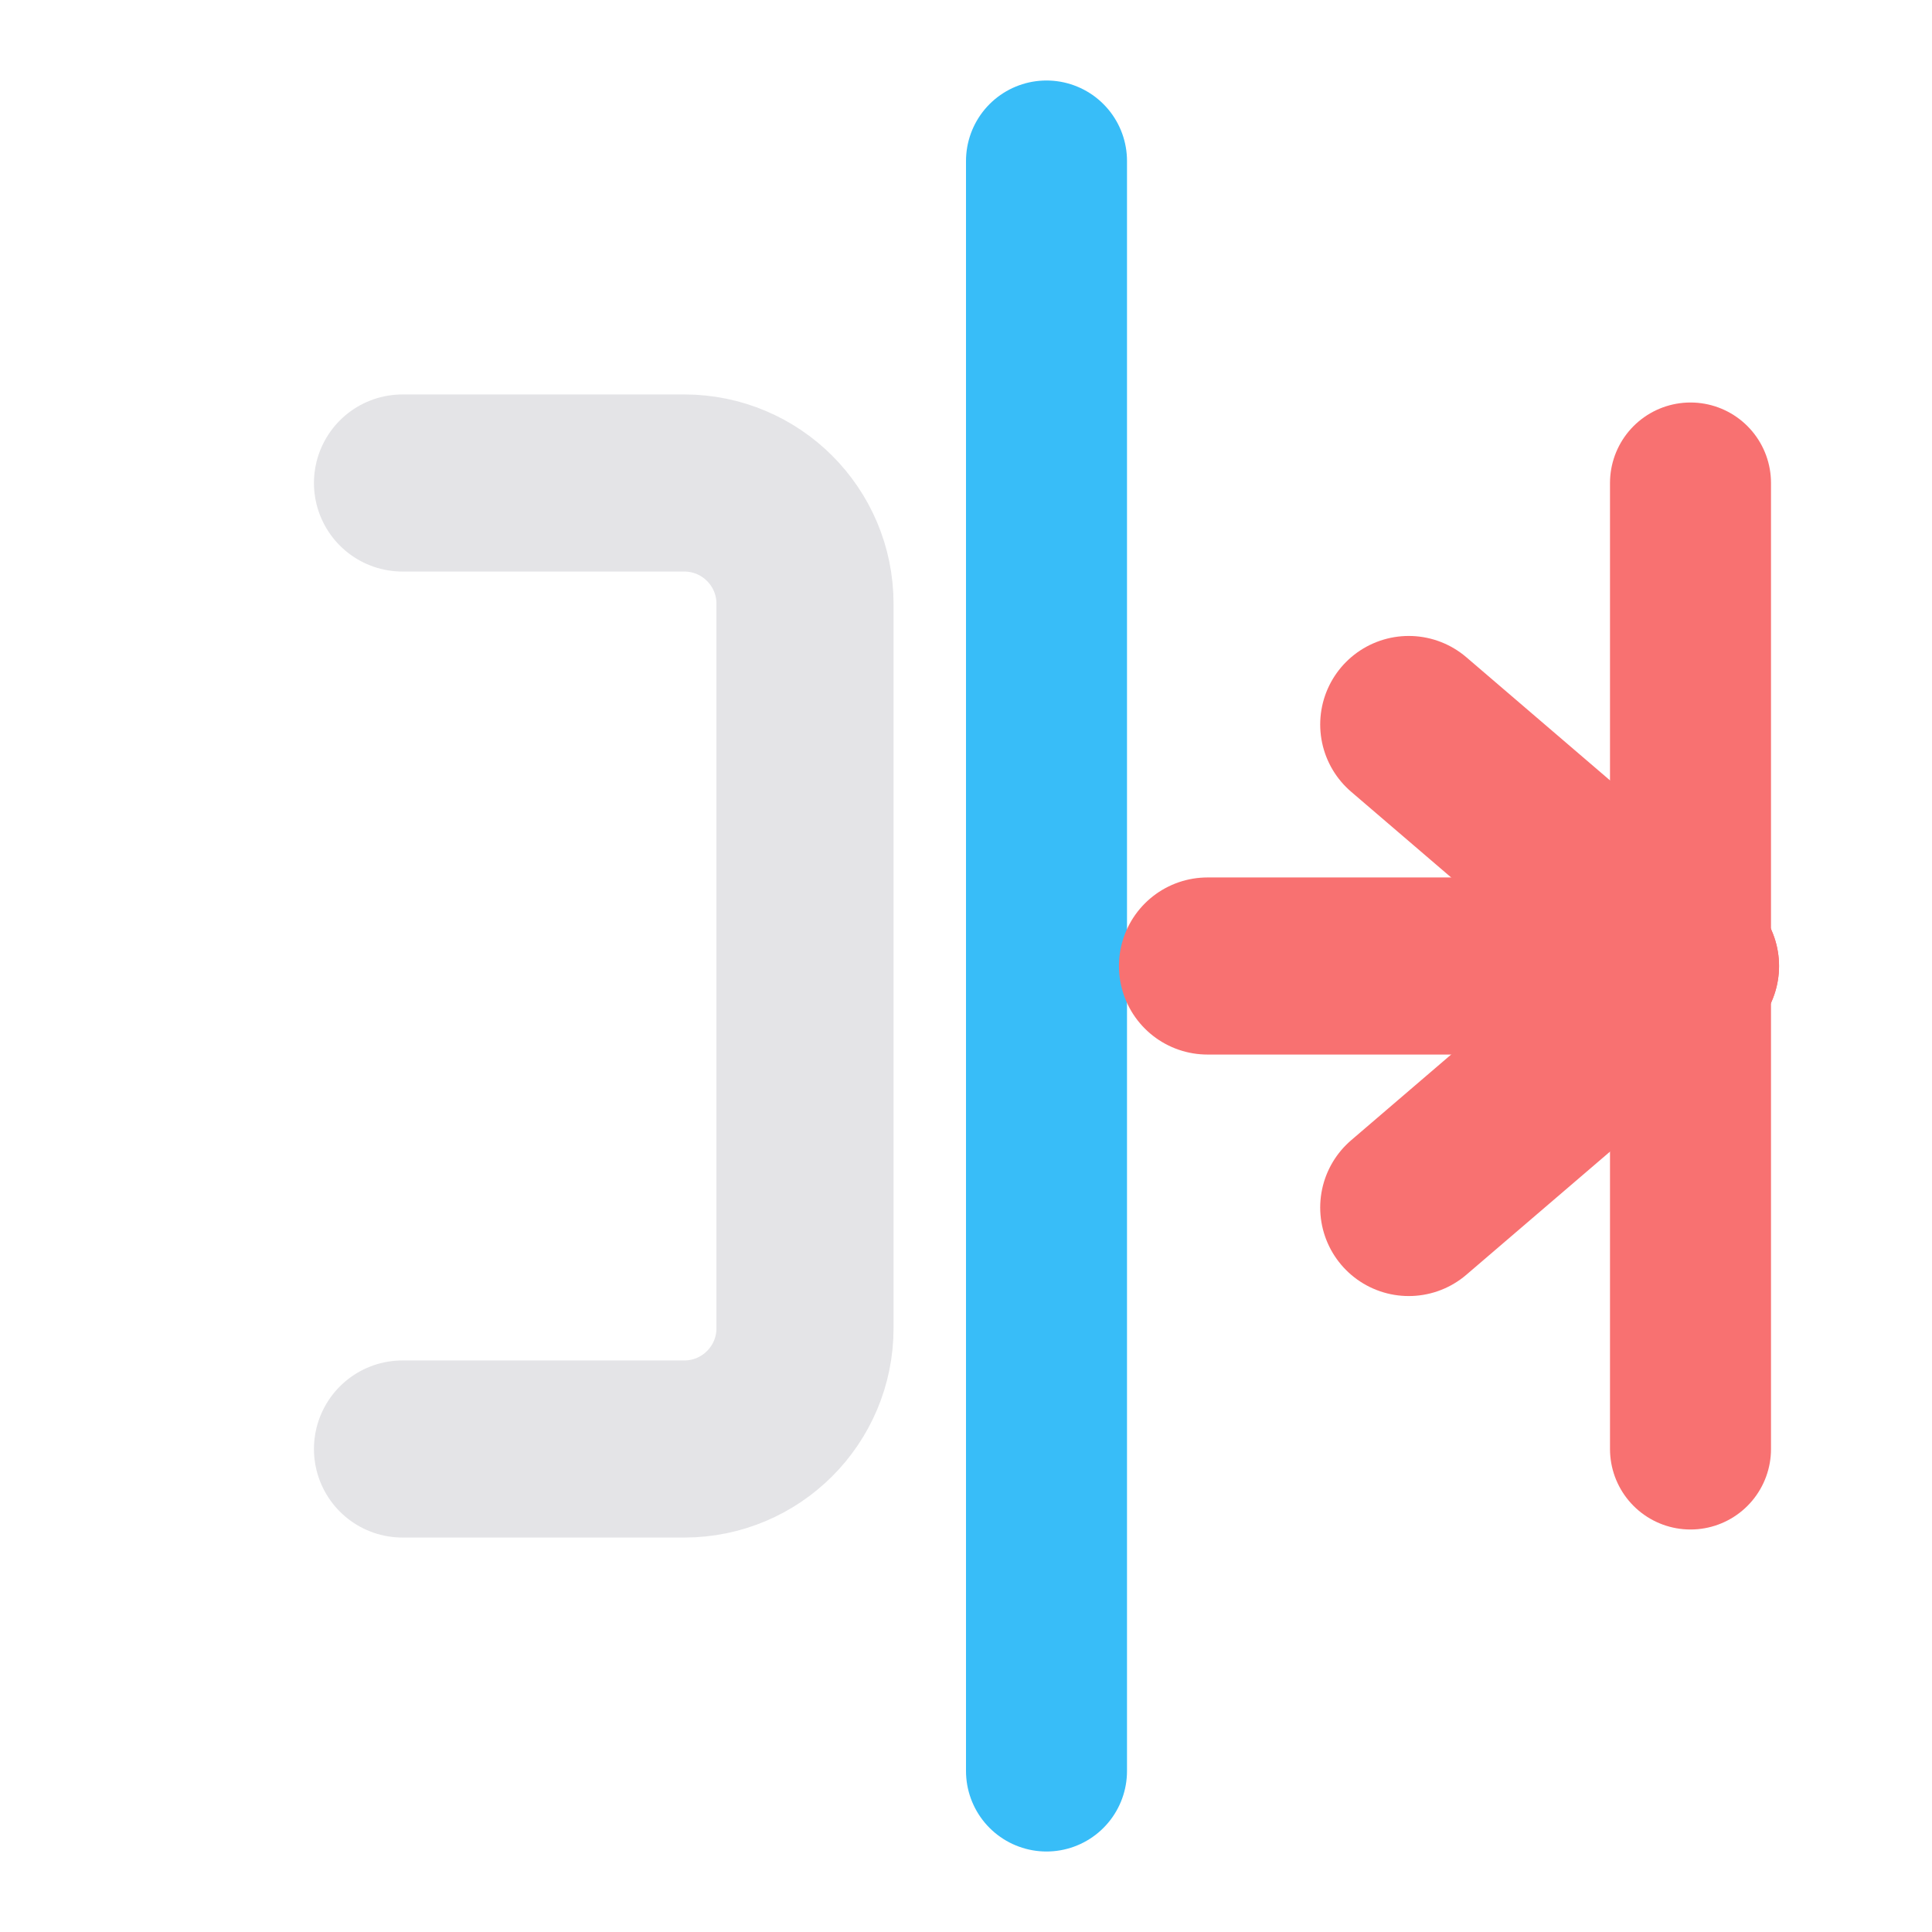
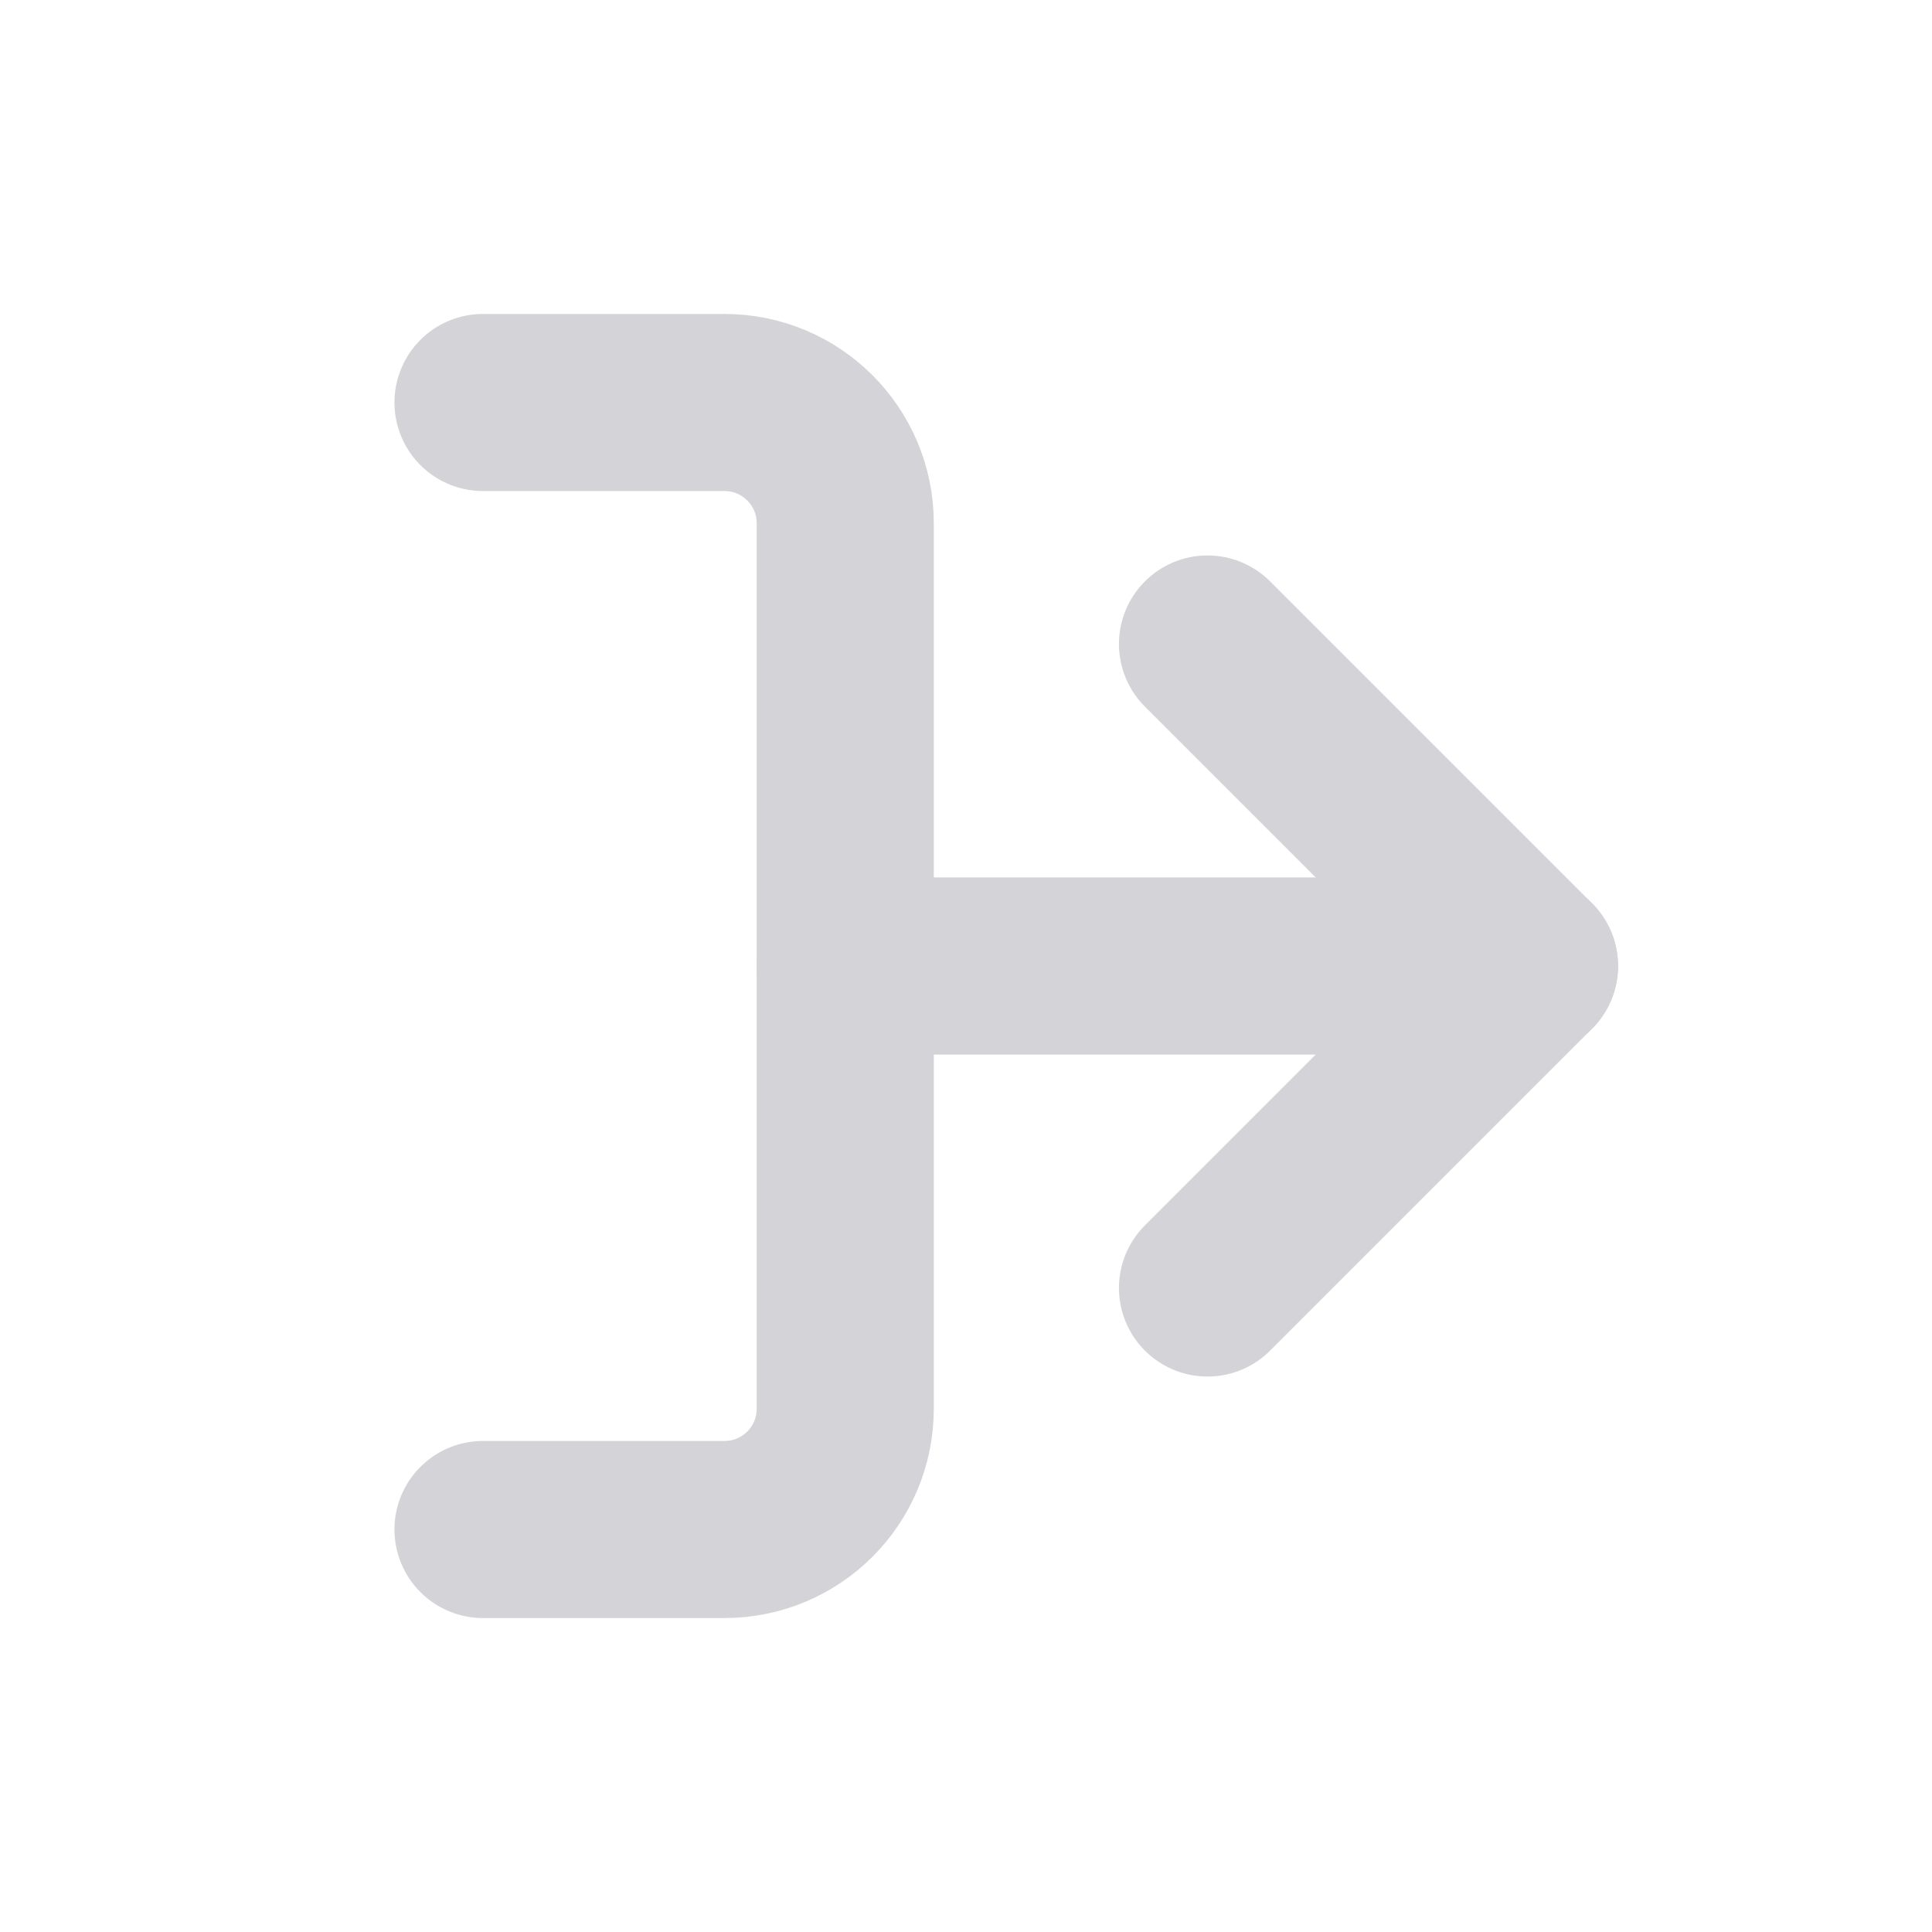
- <svg xmlns="http://www.w3.org/2000/svg" width="24" height="24" viewBox="0 0 24 24" fill="none" stroke-linecap="round" stroke-linejoin="round">
-   <line x1="13" y1="2" x2="13" y2="22" stroke="#38bdf8" stroke-width="2" />
-   <path d="M5 6h3.5a1.5 1.5 0 0 1 1.5 1.5v9a1.5 1.5 0 0 1-1.5 1.5H5" stroke="#e4e4e7" stroke-width="2.2" />
-   <line x1="15" y1="12" x2="21" y2="12" stroke="#f87171" stroke-width="2.2" />
-   <polyline points="17.5 9 21 12 17.5 15" stroke="#f87171" stroke-width="2.2" />
-   <line x1="21" y1="6" x2="21" y2="18" stroke="#f87171" stroke-width="2" />
+ <svg xmlns="http://www.w3.org/2000/svg" width="24" height="24" viewBox="0 0 24 24" fill="none" stroke="#d4d4d8" stroke-width="2.2" stroke-linecap="round" stroke-linejoin="round">
+   <path d="M6 5h3a1.5 1.5 0 0 1 1.5 1.5v11a1.5 1.5 0 0 1-1.5 1.5H6" />
+   <path d="M15 8l4 4-4 4" />
+   <line x1="10.5" y1="12" x2="19" y2="12" />
</svg>
